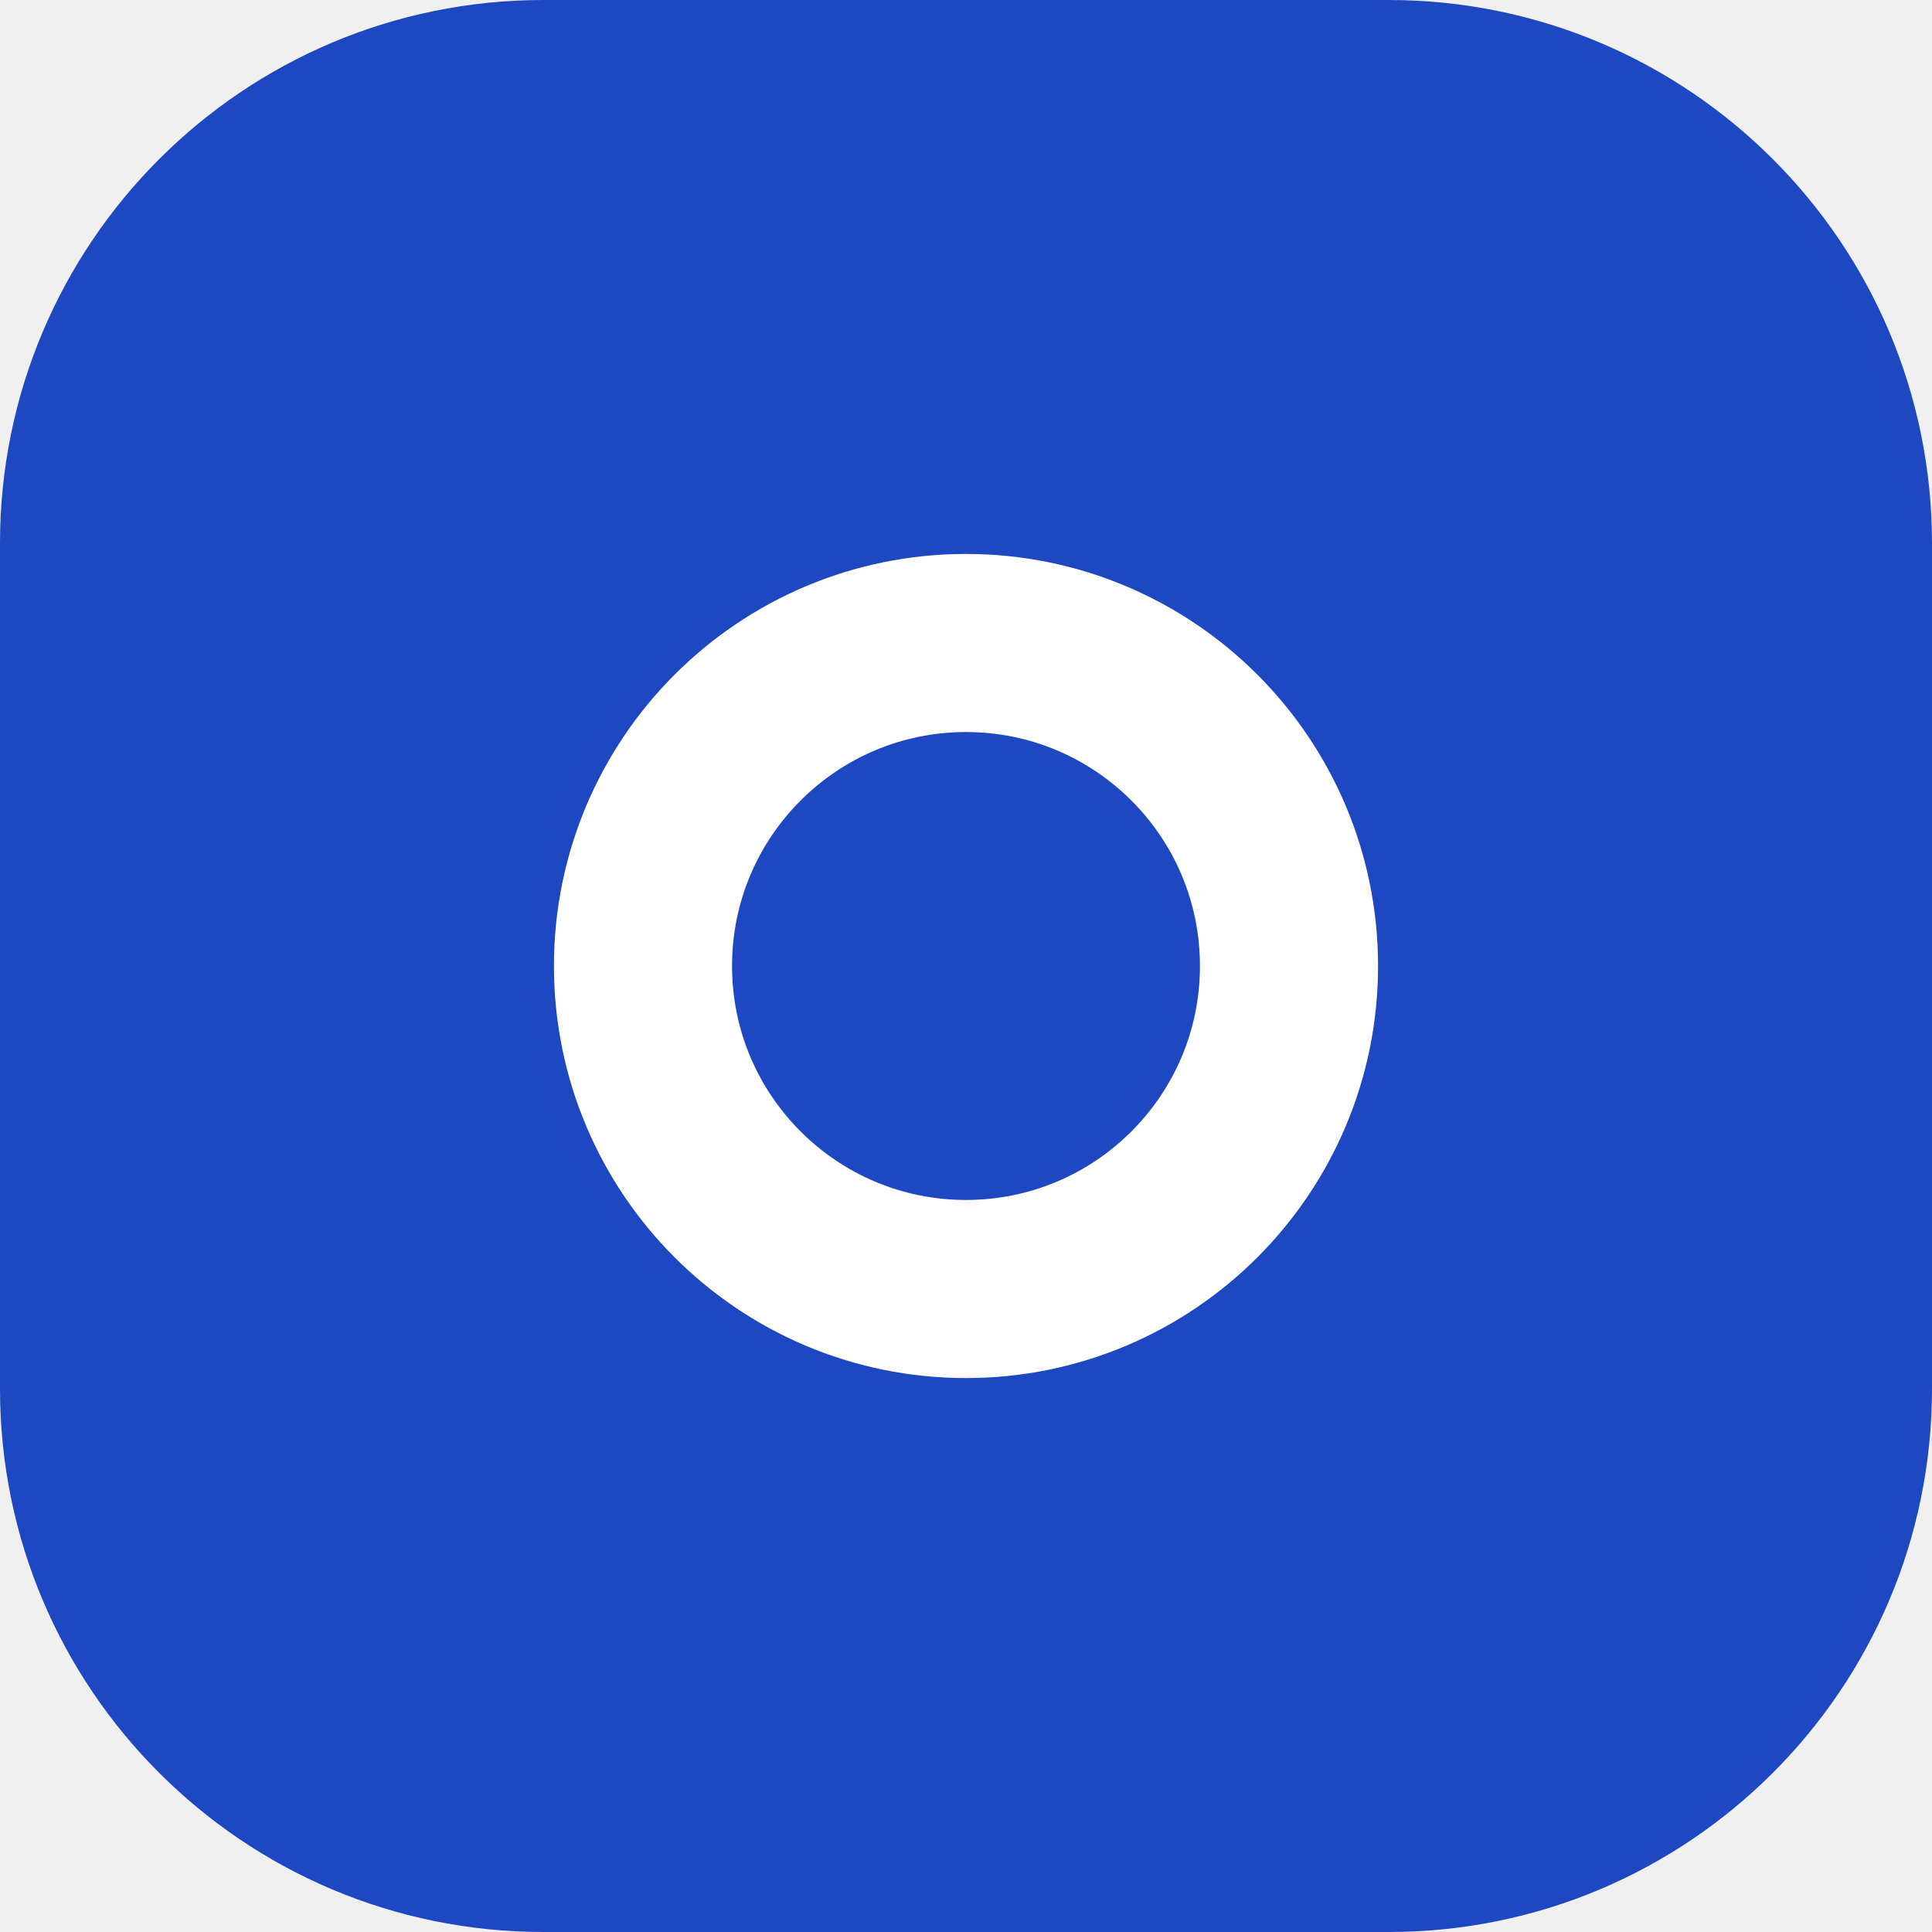
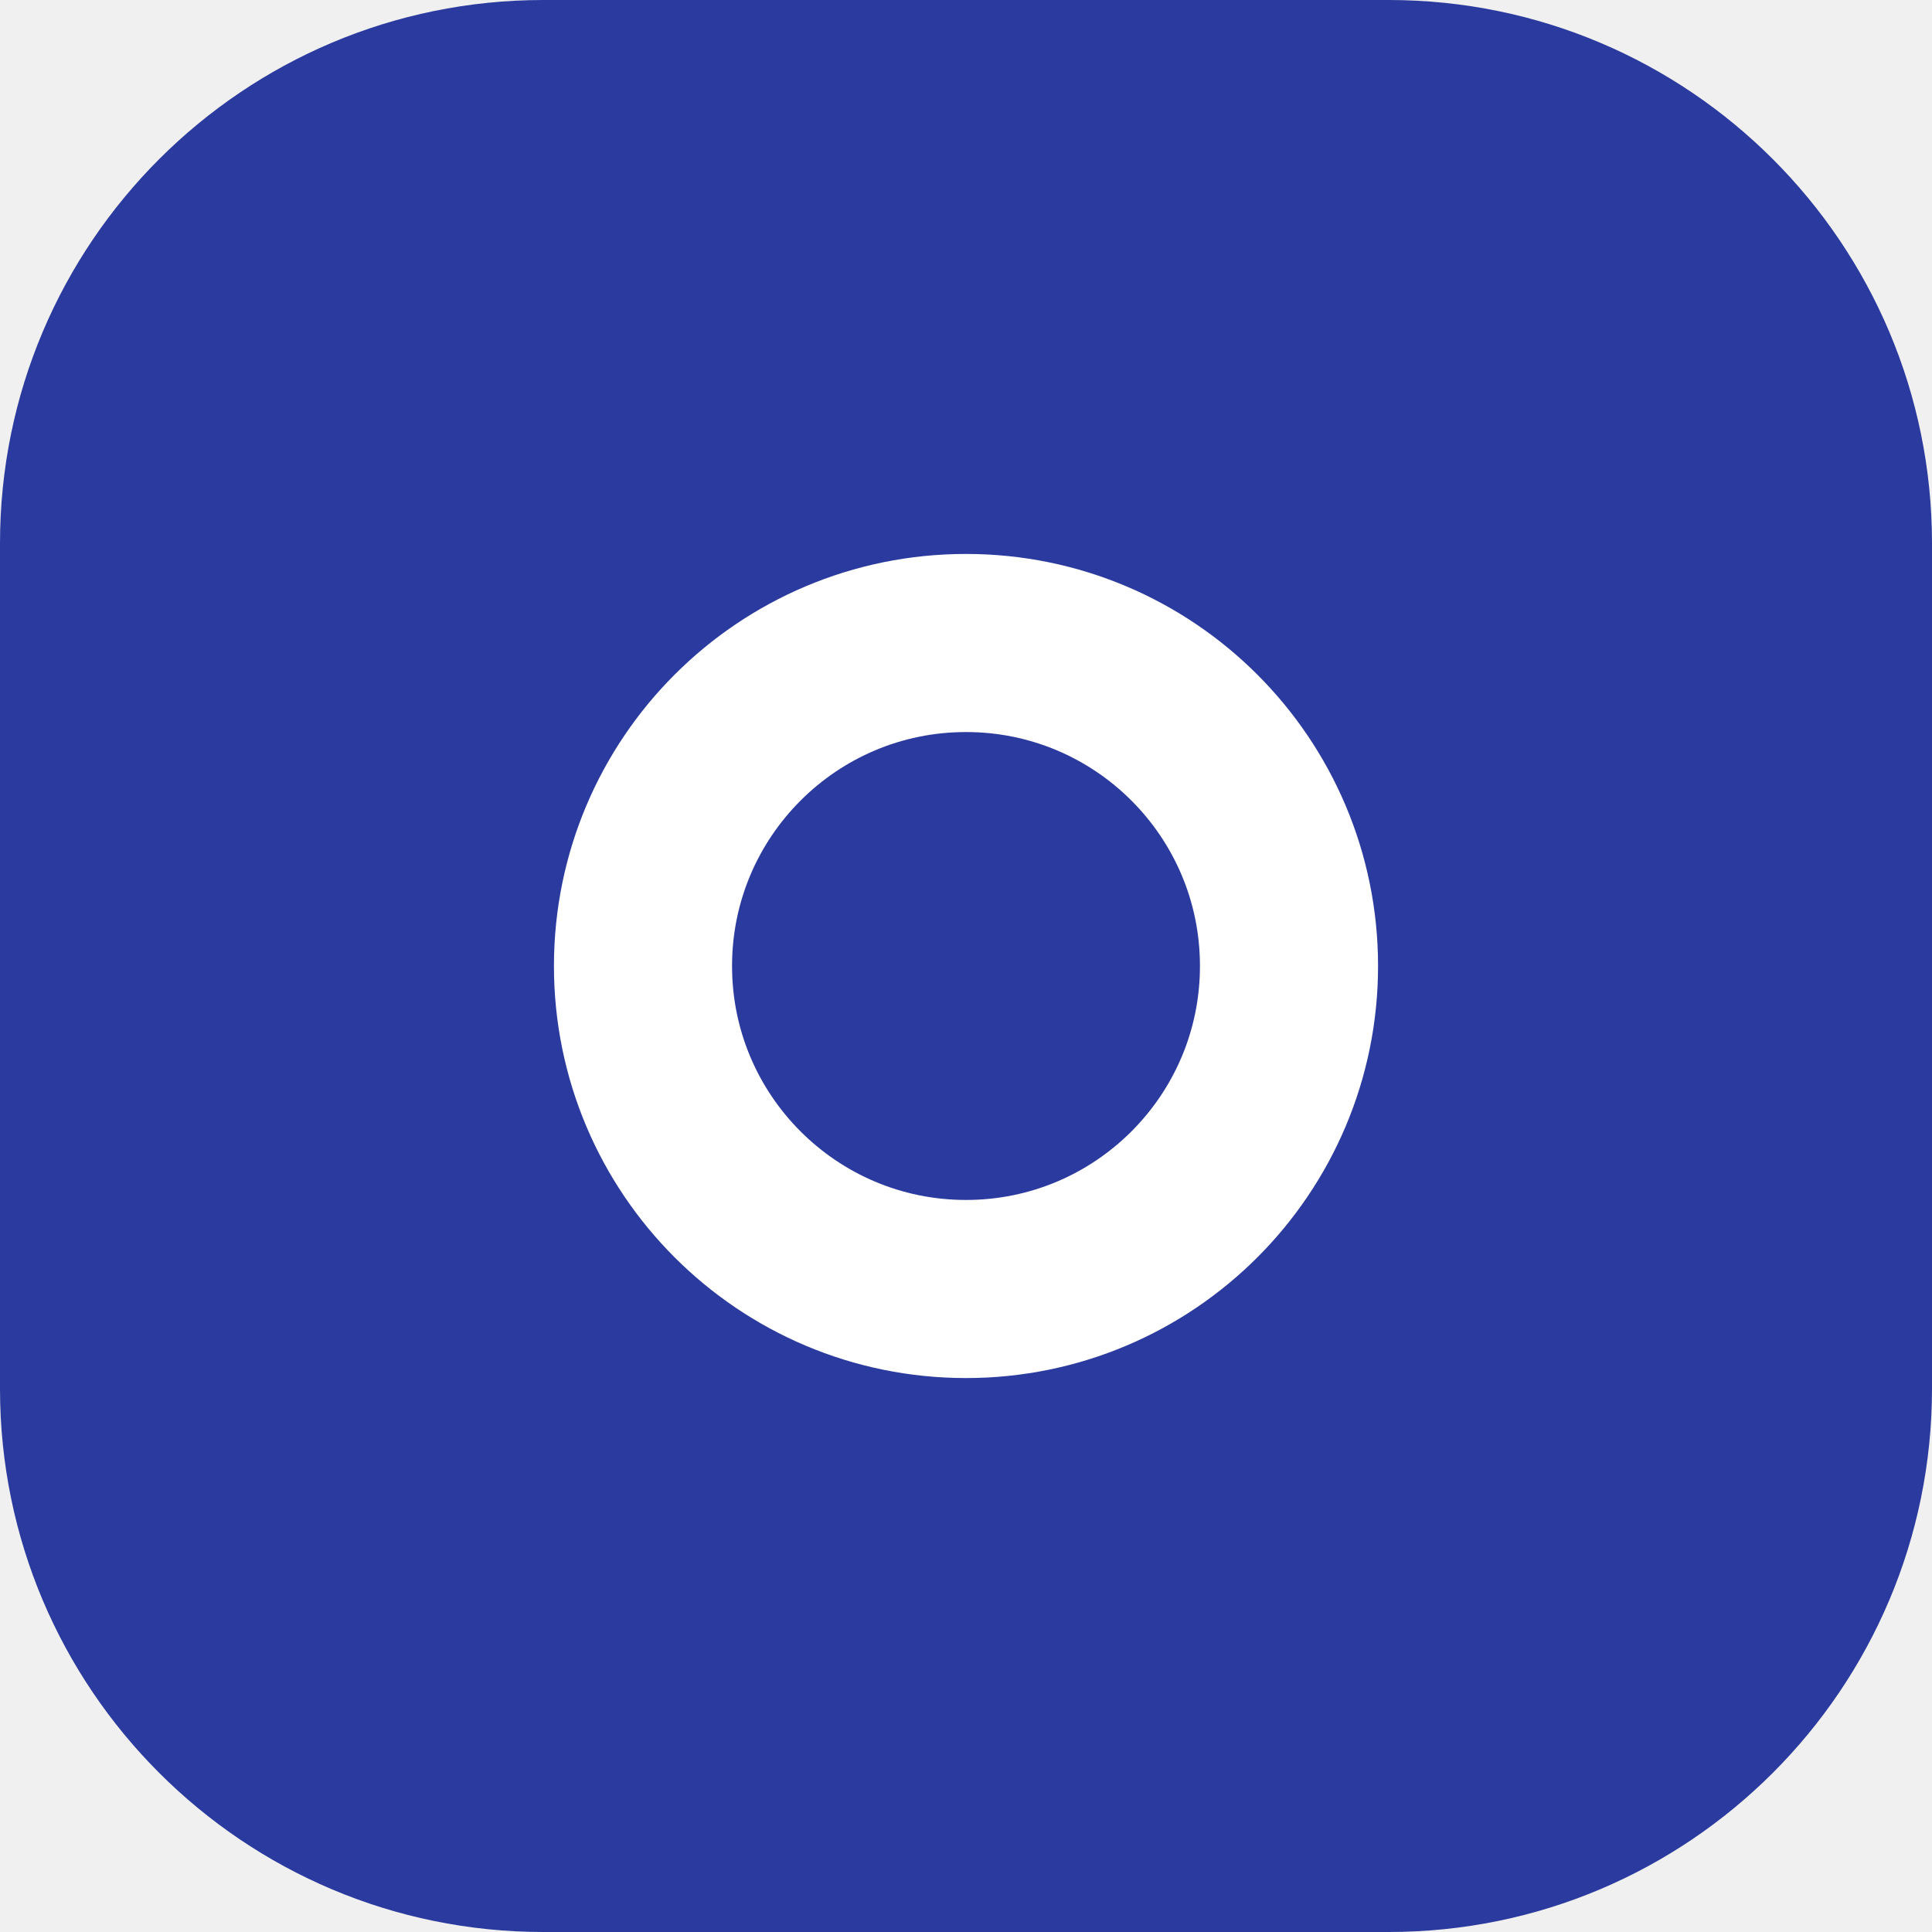
<svg xmlns="http://www.w3.org/2000/svg" viewBox="0 0 64 64" width="64" height="64">
-   <rect width="64" height="64" rx="18" fill="#1E47C2" />
+   <rect width="64" height="64" rx="18" fill="#2b3a9e" />
  <circle cx="32" cy="32" r="10.7" fill="none" stroke="#FFFFFF" stroke-width="5.9" />
</svg>
